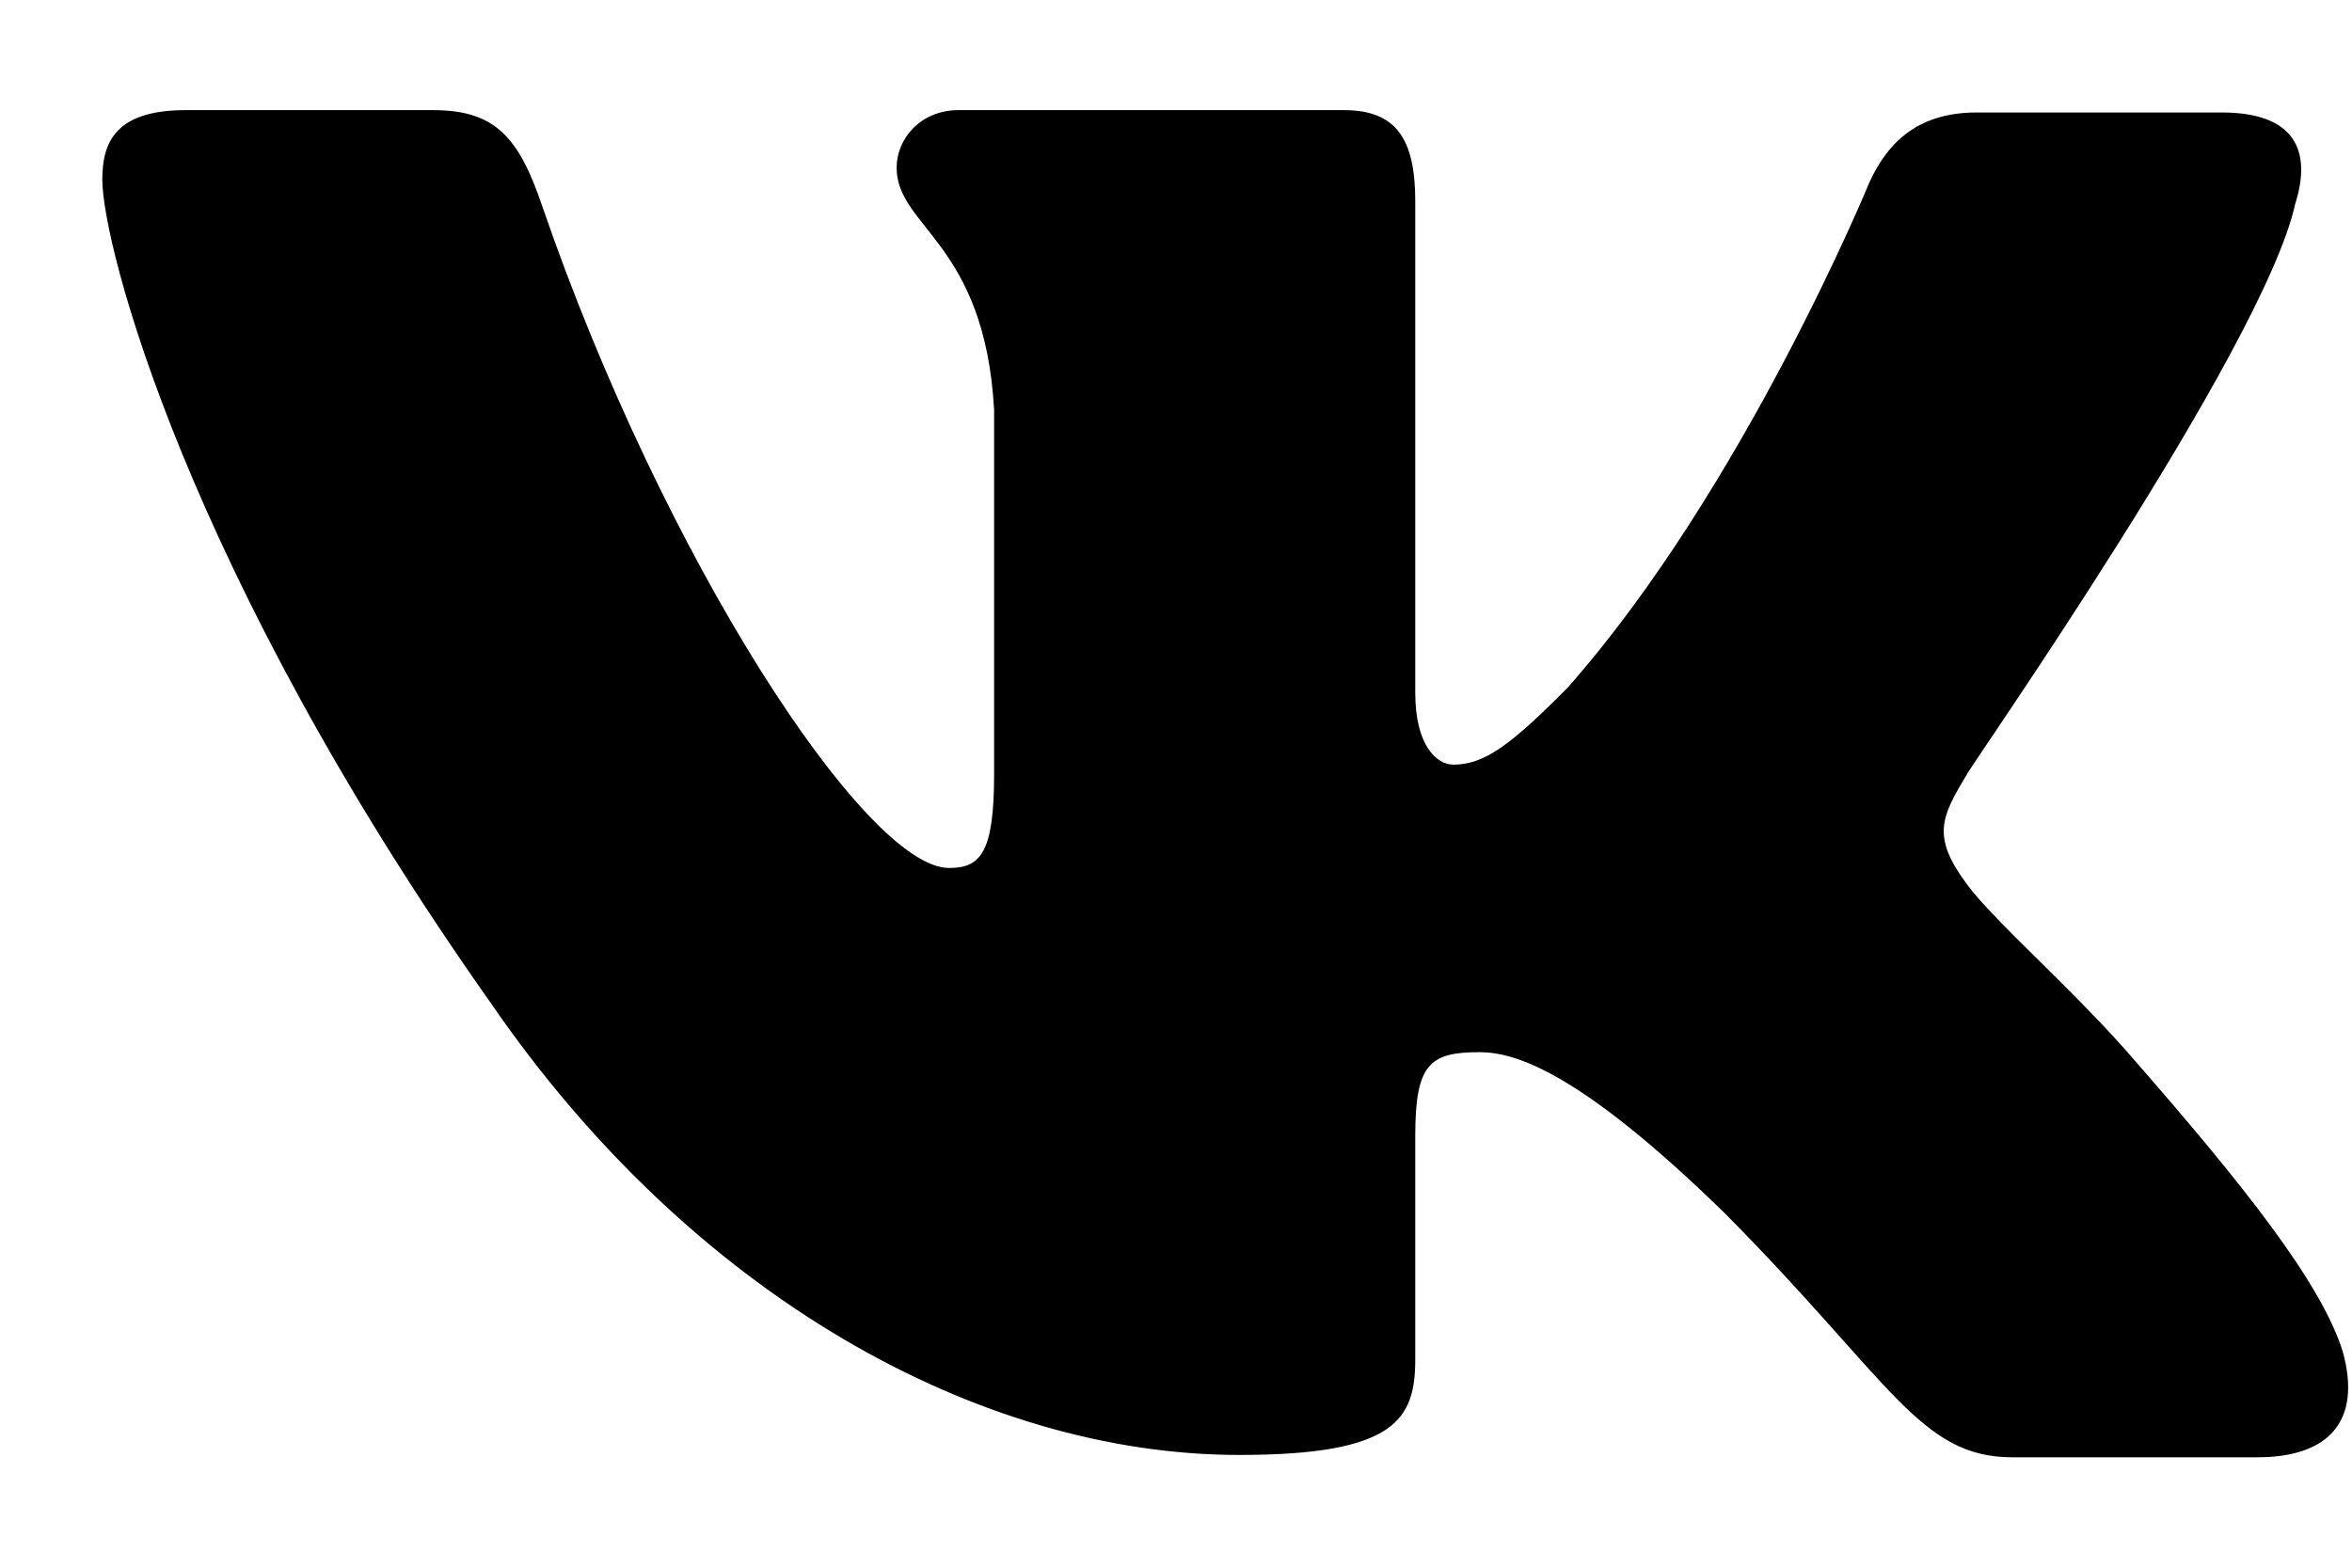
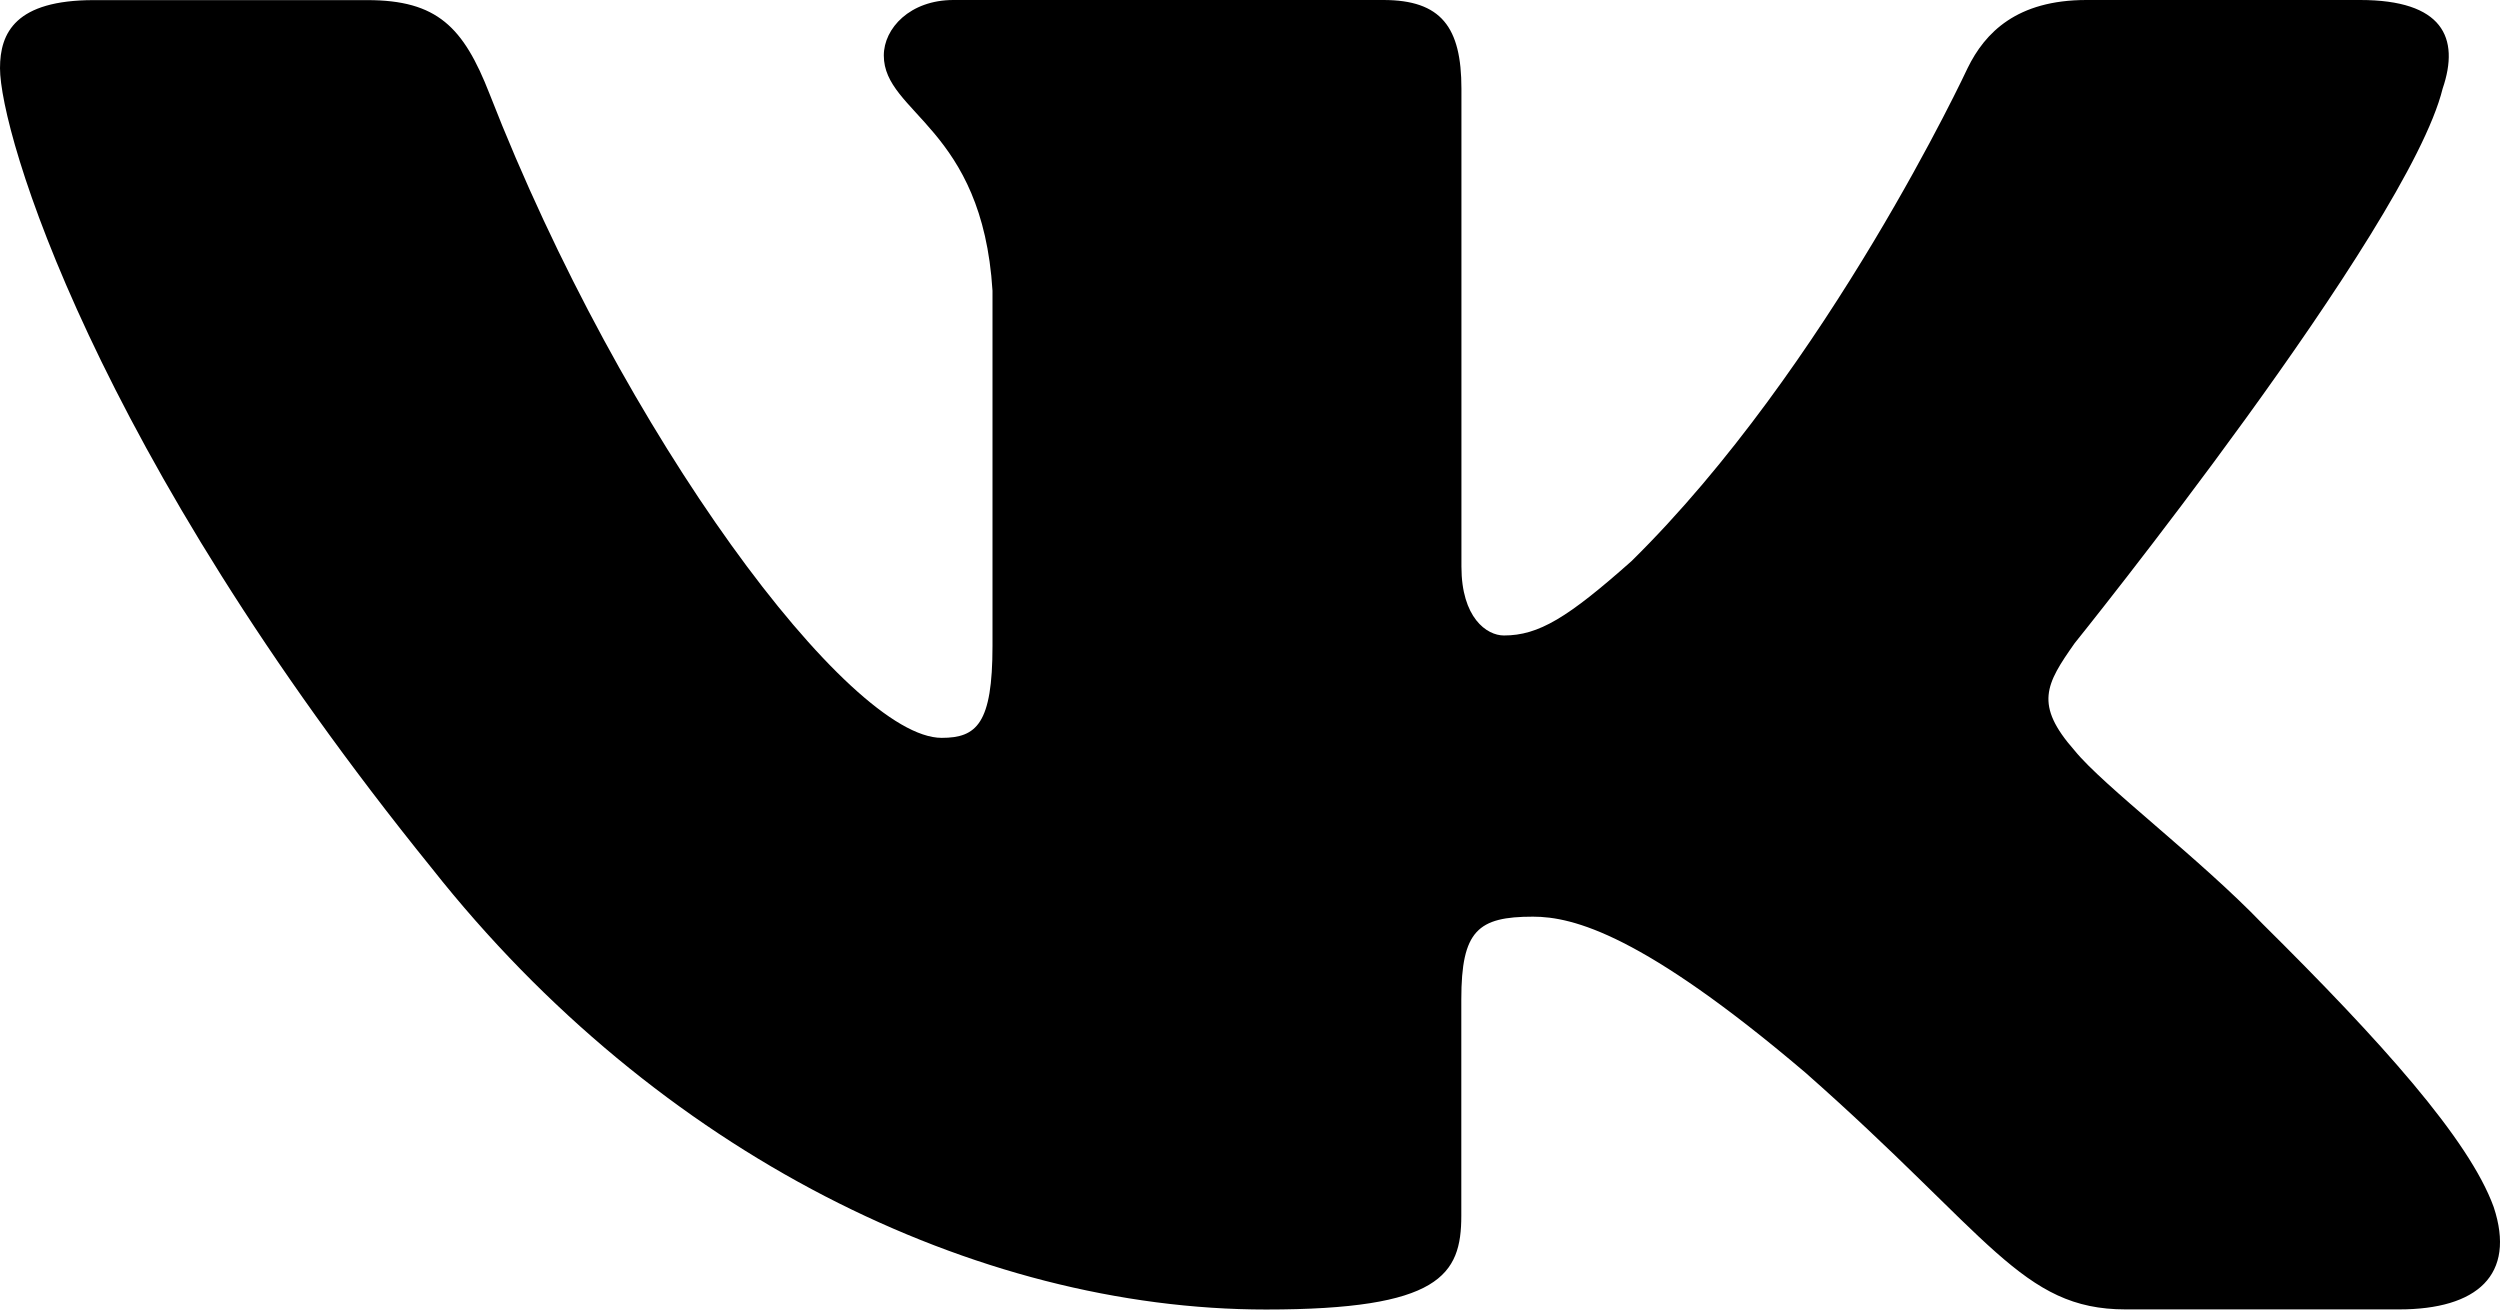
- <svg xmlns="http://www.w3.org/2000/svg" width="18" height="12" viewBox="0 0 18 12">
-   <path clip-rule="evenodd" d="M17.566 1.559C17.693 1.155 17.566 0.861 17.002 0.861H15.127C14.653 0.861 14.435 1.118 14.308 1.393C14.308 1.393 13.343 3.742 11.996 5.265C11.559 5.706 11.359 5.853 11.122 5.853C10.995 5.853 10.831 5.706 10.831 5.302V1.54C10.831 1.063 10.685 0.843 10.285 0.843H7.336C7.044 0.843 6.862 1.063 6.862 1.283C6.862 1.742 7.536 1.852 7.608 3.137V5.927C7.608 6.533 7.501 6.644 7.263 6.644C6.626 6.644 5.078 4.276 4.15 1.579C3.97 1.045 3.786 0.843 3.313 0.843H1.42C0.874 0.843 0.783 1.1 0.783 1.375C0.783 1.87 1.42 4.366 3.75 7.669C5.297 9.925 7.5 11.137 9.484 11.137C10.685 11.137 10.831 10.862 10.831 10.403V8.696C10.831 8.146 10.94 8.054 11.322 8.054C11.595 8.054 12.087 8.201 13.197 9.284C14.471 10.568 14.69 11.155 15.4 11.155H17.275C17.821 11.155 18.076 10.88 17.93 10.348C17.766 9.816 17.147 9.045 16.346 8.128C15.909 7.614 15.254 7.045 15.054 6.77C14.781 6.403 14.854 6.256 15.054 5.926C15.036 5.926 17.329 2.66 17.566 1.557" />
+ <svg xmlns="http://www.w3.org/2000/svg" width="21" height="11" viewBox="0 0 21 11">
+   <path d="M20.518 0.745C20.665 0.315 20.518 0 19.825 0H17.526C16.942 0 16.674 0.273 16.528 0.572C16.528 0.572 15.359 3.085 13.704 4.714C13.169 5.189 12.925 5.338 12.633 5.338C12.488 5.338 12.276 5.189 12.276 4.759V0.745C12.276 0.229 12.107 0 11.62 0H8.009C7.644 0 7.424 0.238 7.424 0.466C7.424 0.954 8.252 1.067 8.337 2.442V5.425C8.337 6.079 8.204 6.198 7.91 6.198C7.132 6.198 5.237 3.676 4.112 0.788C3.893 0.227 3.672 0.001 3.085 0.001H0.788C0.131 0.001 0 0.274 0 0.573C0 1.111 0.779 3.773 3.627 7.293C5.526 9.697 8.199 11 10.635 11C12.095 11 12.275 10.711 12.275 10.212V8.395C12.275 7.816 12.415 7.7 12.877 7.7C13.216 7.7 13.801 7.851 15.164 9.009C16.722 10.383 16.98 10.999 17.855 10.999H20.152C20.808 10.999 21.136 10.71 20.947 10.139C20.741 9.57 19.997 8.743 19.009 7.764C18.473 7.206 17.671 6.605 17.427 6.305C17.086 5.918 17.185 5.747 17.427 5.403C17.427 5.403 20.227 1.927 20.518 0.745Z" />
</svg>
